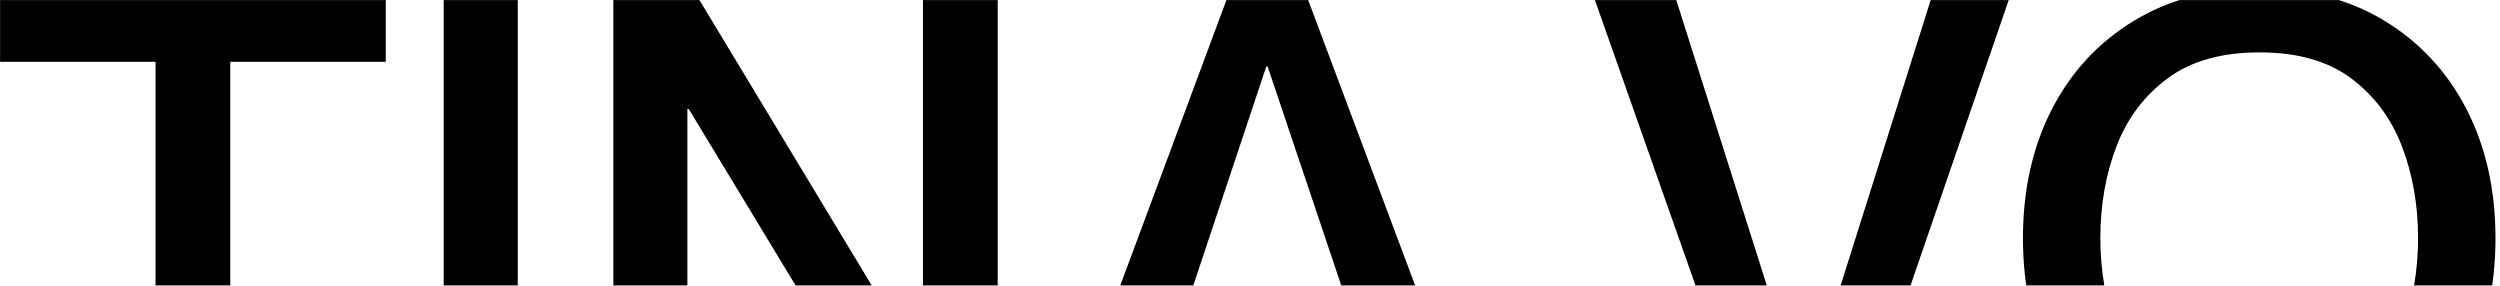
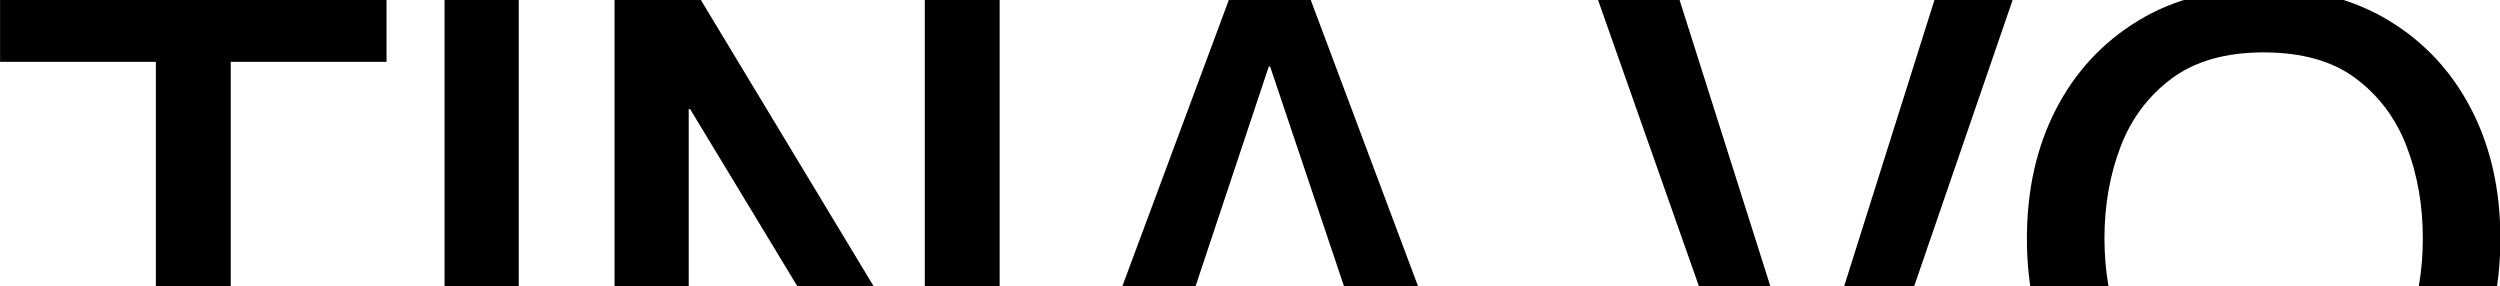
- <svg xmlns="http://www.w3.org/2000/svg" width="1366" zoomAndPan="magnify" viewBox="0 0 1024.5 117" height="156" preserveAspectRatio="xMidYMid meet" version="1.0">
+ <svg xmlns="http://www.w3.org/2000/svg" width="1364" zoomAndPan="magnify" viewBox="0 0 1023 117" height="156" preserveAspectRatio="xMidYMid meet" version="1.0">
  <defs>
    <g />
-     <clipPath id="f4601631d4">
-       <path d="M 0 0.027 L 159 0.027 L 159 116.969 L 0 116.969 Z M 0 0.027 " clip-rule="nonzero" />
-     </clipPath>
-     <clipPath id="b95dbf2a68">
-       <path d="M 181 0.027 L 213 0.027 L 213 116.969 L 181 116.969 Z M 181 0.027 " clip-rule="nonzero" />
-     </clipPath>
-     <clipPath id="3929502ac7">
-       <path d="M 251 0.027 L 409 0.027 L 409 116.969 L 251 116.969 Z M 251 0.027 " clip-rule="nonzero" />
-     </clipPath>
-     <clipPath id="acdc227e46">
-       <path d="M 429 0.027 L 610 0.027 L 610 116.969 L 429 116.969 Z M 429 0.027 " clip-rule="nonzero" />
-     </clipPath>
-     <clipPath id="3a63ef3274">
-       <path d="M 653 0.027 L 824 0.027 L 824 116.969 L 653 116.969 Z M 653 0.027 " clip-rule="nonzero" />
-     </clipPath>
-     <clipPath id="eabde507db">
-       <path d="M 828 0.027 L 1023 0.027 L 1023 116.969 L 828 116.969 Z M 828 0.027 " clip-rule="nonzero" />
-     </clipPath>
  </defs>
-   <g clip-path="url(#f4601631d4)">
-     <g fill="#000000" fill-opacity="1">
-       <g transform="translate(-4.113143, 196.3577)">
-         <g>
-           <path d="M 98.484 0 L 67.859 0 L 67.859 -171.031 L 4.141 -171.031 L 4.141 -197.234 L 162.203 -197.234 L 162.203 -171.031 L 98.484 -171.031 Z M 98.484 0 " />
-         </g>
+   <g fill="#000000" fill-opacity="1">
+     <g transform="translate(-4.110774, 196.425)">
+       <g>
+         <path d="M 98.531 0 L 67.891 0 L 67.891 -171.125 L 4.141 -171.125 L 4.141 -197.344 L 162.281 -197.344 L 162.281 -171.125 L 98.531 -171.125 Z M 98.531 0 " />
      </g>
    </g>
  </g>
-   <g clip-path="url(#b95dbf2a68)">
-     <g fill="#000000" fill-opacity="1">
-       <g transform="translate(162.2334, 196.3577)">
-         <g>
-           <path d="M 49.938 0 L 19.594 0 L 19.594 -197.234 L 49.938 -197.234 Z M 49.938 0 " />
-         </g>
+   <g fill="#000000" fill-opacity="1">
+     <g transform="translate(162.3169, 196.425)">
+       <g>
+         <path d="M 49.953 0 L 19.594 0 L 19.594 -197.344 L 49.953 -197.344 Z M 49.953 0 " />
      </g>
    </g>
  </g>
-   <g clip-path="url(#3929502ac7)">
-     <g fill="#000000" fill-opacity="1">
-       <g transform="translate(231.7513, 196.3577)">
-         <g>
-           <path d="M 49.938 0 L 19.594 0 L 19.594 -197.234 L 54.344 -197.234 L 145.922 -45.516 L 146.484 -45.516 L 146.484 -197.234 L 177.109 -197.234 L 177.109 0 L 142.344 0 L 50.484 -151.719 L 49.938 -151.719 Z M 49.938 0 " />
-         </g>
+   <g fill="#000000" fill-opacity="1">
+     <g transform="translate(231.8688, 196.425)">
+       <g>
+         <path d="M 49.953 0 L 19.594 0 L 19.594 -197.344 L 54.375 -197.344 L 146 -45.547 L 146.562 -45.547 L 146.562 -197.344 L 177.188 -197.344 L 177.188 0 L 142.422 0 L 50.516 -151.797 L 49.953 -151.797 Z M 49.953 0 " />
      </g>
    </g>
  </g>
-   <g clip-path="url(#acdc227e46)">
-     <g fill="#000000" fill-opacity="1">
-       <g transform="translate(428.443, 196.3577)">
-         <g>
-           <path d="M 33.109 0 L 1.109 0 L 74.484 -197.234 L 107.312 -197.234 L 181.234 0 L 148.141 0 L 131.859 -47.453 L 49.375 -47.453 Z M 90.484 -169.109 L 58.484 -73.109 L 123.312 -73.109 L 91.031 -169.109 Z M 90.484 -169.109 " />
-         </g>
+   <g fill="#000000" fill-opacity="1">
+     <g transform="translate(428.6565, 196.425)">
+       <g>
+         <path d="M 33.125 0 L 1.109 0 L 74.516 -197.344 L 107.359 -197.344 L 181.328 0 L 148.219 0 L 131.922 -47.469 L 49.406 -47.469 Z M 90.531 -169.188 L 58.516 -73.141 L 123.375 -73.141 L 91.078 -169.188 Z M 90.531 -169.188 " />
      </g>
    </g>
  </g>
-   <g clip-path="url(#3a63ef3274)">
-     <g fill="#000000" fill-opacity="1">
-       <g transform="translate(651.3418, 196.3577)">
-         <g>
-           <path d="M 104.281 0 L 71.453 0 L 1.938 -197.234 L 35.312 -197.234 L 87.719 -32 L 88 -32 L 140.141 -197.234 L 172.141 -197.234 Z M 104.281 0 " />
-         </g>
+   <g fill="#000000" fill-opacity="1">
+     <g transform="translate(651.6641, 196.425)">
+       <g>
+         <path d="M 104.328 0 L 71.484 0 L 1.938 -197.344 L 35.328 -197.344 L 87.766 -32.016 L 88.047 -32.016 L 140.203 -197.344 L 172.219 -197.344 Z M 104.328 0 " />
      </g>
    </g>
  </g>
-   <g clip-path="url(#eabde507db)">
-     <g fill="#000000" fill-opacity="1">
-       <g transform="translate(819.0677, 196.3577)">
-         <g>
-           <path d="M 106.75 3.859 C 87.07 3.859 69.969 -0.551 55.438 -9.375 C 40.914 -18.207 29.703 -30.348 21.797 -45.797 C 13.891 -61.242 9.938 -78.895 9.938 -98.75 C 9.938 -118.613 13.891 -136.223 21.797 -151.578 C 29.703 -166.941 40.914 -179.035 55.438 -187.859 C 69.969 -196.68 87.07 -201.094 106.75 -201.094 C 126.438 -201.094 143.539 -196.68 158.062 -187.859 C 172.594 -179.035 183.812 -166.941 191.719 -151.578 C 199.625 -136.223 203.578 -118.613 203.578 -98.75 C 203.578 -78.895 199.625 -61.242 191.719 -45.797 C 183.812 -30.348 172.594 -18.207 158.062 -9.375 C 143.539 -0.551 126.438 3.859 106.75 3.859 Z M 106.75 -22.344 C 122.383 -22.344 134.938 -25.879 144.406 -32.953 C 153.883 -40.035 160.828 -49.414 165.234 -61.094 C 169.648 -72.781 171.859 -85.332 171.859 -98.75 C 171.859 -112.363 169.648 -124.914 165.234 -136.406 C 160.828 -147.906 153.883 -157.191 144.406 -164.266 C 134.938 -171.348 122.383 -174.891 106.75 -174.891 C 91.301 -174.891 78.797 -171.348 69.234 -164.266 C 59.672 -157.191 52.68 -147.906 48.266 -136.406 C 43.859 -124.914 41.656 -112.363 41.656 -98.75 C 41.656 -85.332 43.859 -72.781 48.266 -61.094 C 52.68 -49.414 59.672 -40.035 69.234 -32.953 C 78.797 -25.879 91.301 -22.344 106.75 -22.344 Z M 106.75 -22.344 " />
-         </g>
+   <g fill="#000000" fill-opacity="1">
+     <g transform="translate(819.4717, 196.425)">
+       <g>
+         <path d="M 106.812 3.859 C 87.125 3.859 70.008 -0.551 55.469 -9.375 C 40.938 -18.207 29.711 -30.352 21.797 -45.812 C 13.891 -61.27 9.938 -78.938 9.938 -98.812 C 9.938 -118.676 13.891 -136.289 21.797 -151.656 C 29.711 -167.02 40.938 -179.117 55.469 -187.953 C 70.008 -196.785 87.125 -201.203 106.812 -201.203 C 126.5 -201.203 143.609 -196.785 158.141 -187.953 C 172.68 -179.117 183.906 -167.02 191.812 -151.656 C 199.727 -136.289 203.688 -118.676 203.688 -98.812 C 203.688 -78.938 199.727 -61.27 191.812 -45.812 C 183.906 -30.352 172.68 -18.207 158.141 -9.375 C 143.609 -0.551 126.5 3.859 106.812 3.859 Z M 106.812 -22.359 C 122.445 -22.359 135.004 -25.898 144.484 -32.984 C 153.961 -40.066 160.91 -49.445 165.328 -61.125 C 169.742 -72.812 171.953 -85.375 171.953 -98.812 C 171.953 -112.426 169.742 -124.984 165.328 -136.484 C 160.91 -147.984 153.961 -157.273 144.484 -164.359 C 135.004 -171.441 122.445 -174.984 106.812 -174.984 C 91.352 -174.984 78.836 -171.441 69.266 -164.359 C 59.703 -157.273 52.711 -147.984 48.297 -136.484 C 43.879 -124.984 41.672 -112.426 41.672 -98.812 C 41.672 -85.375 43.879 -72.812 48.297 -61.125 C 52.711 -49.445 59.703 -40.066 69.266 -32.984 C 78.836 -25.898 91.352 -22.359 106.812 -22.359 Z M 106.812 -22.359 " />
      </g>
    </g>
  </g>
</svg>
